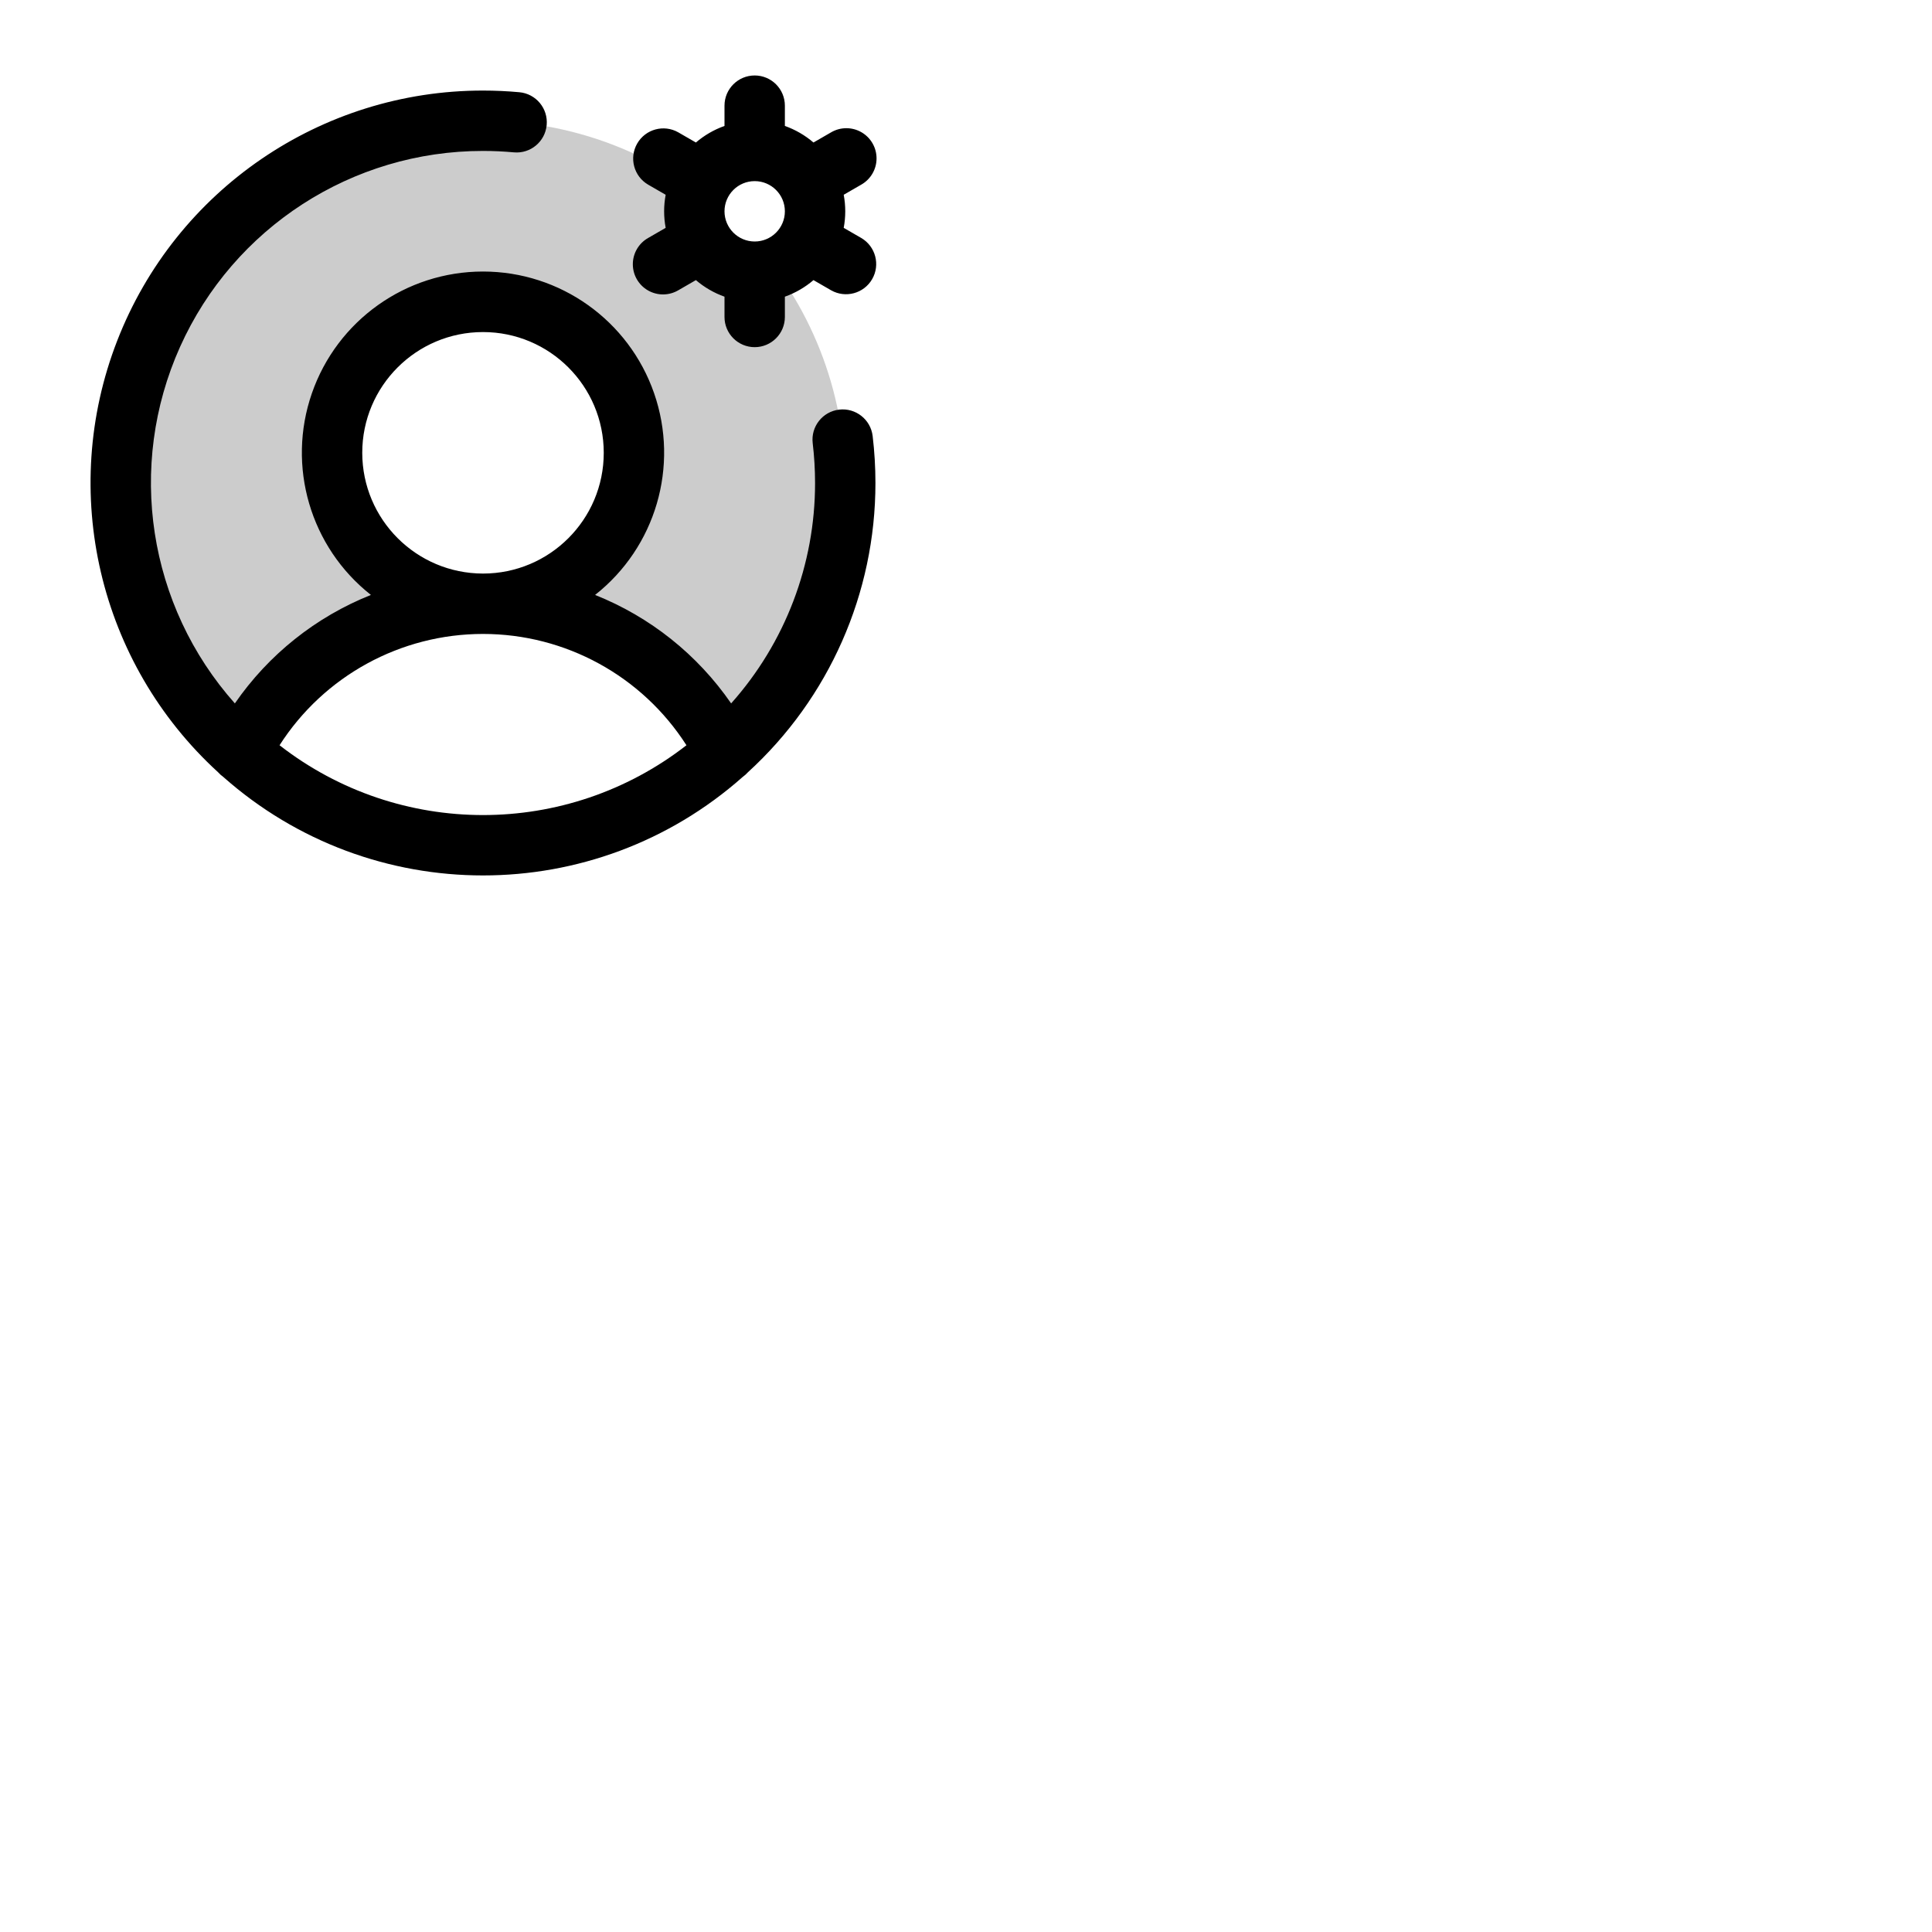
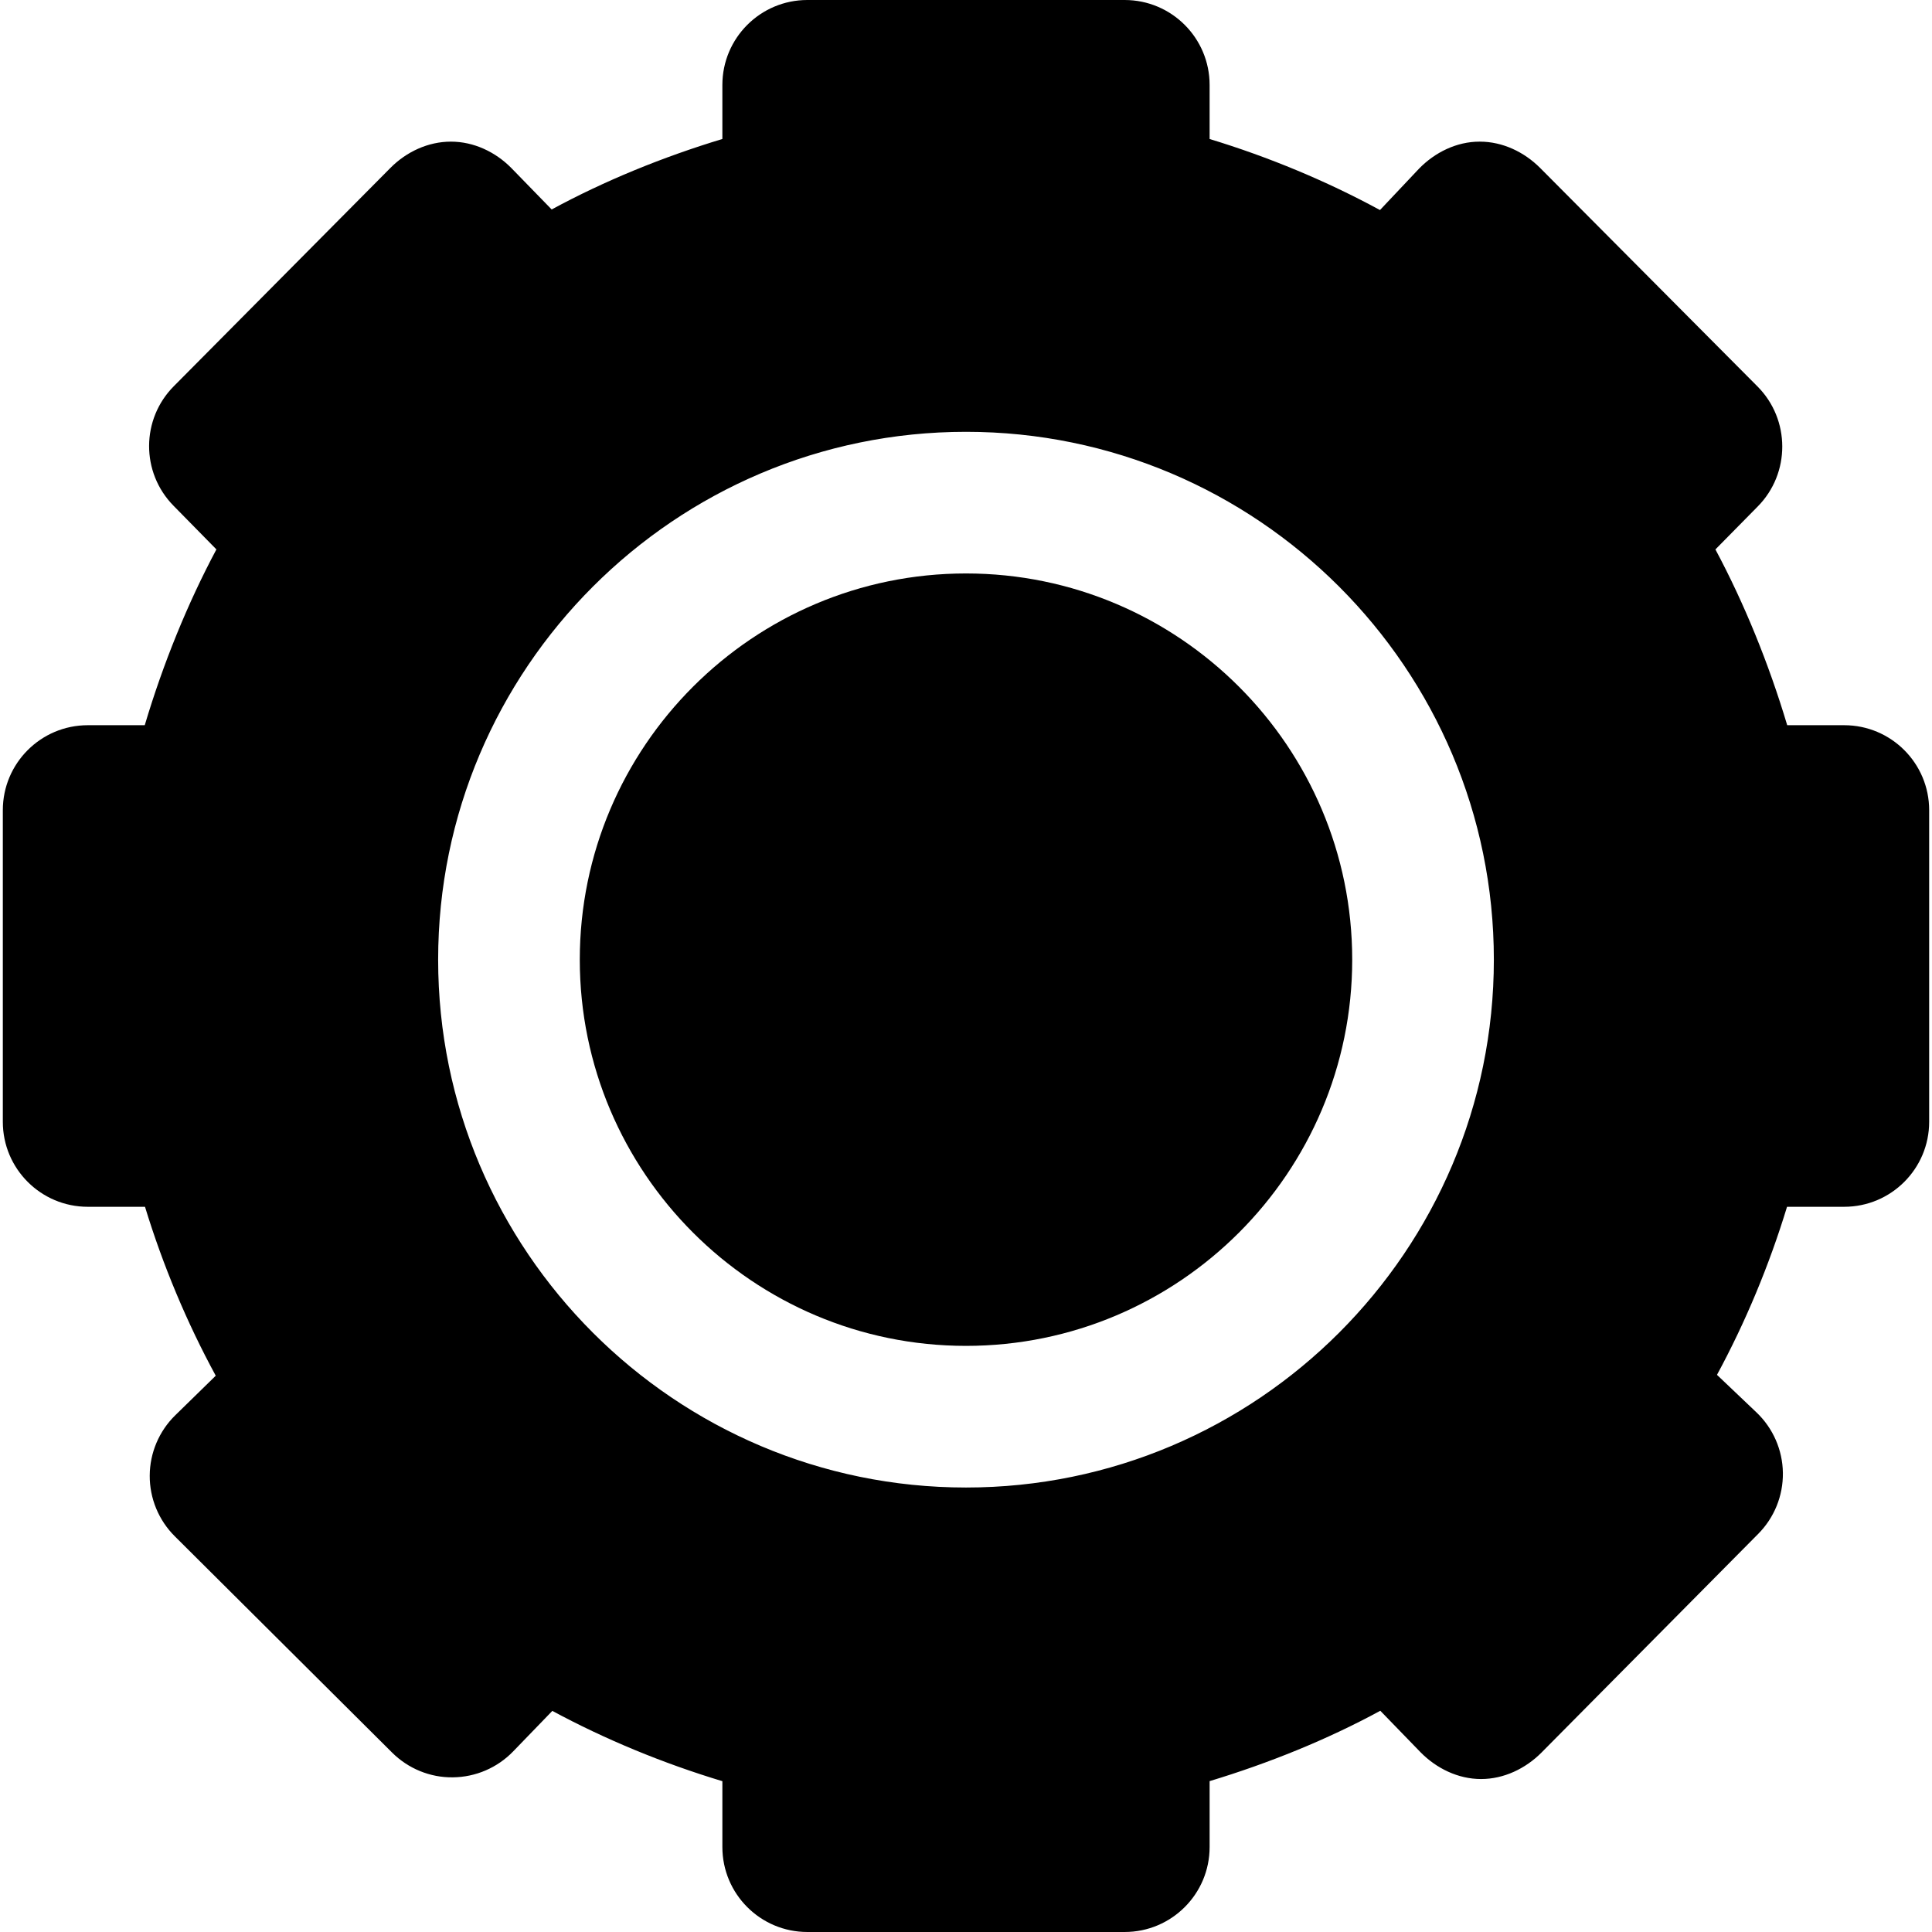
- <svg xmlns="http://www.w3.org/2000/svg" width="512px" height="512px" viewBox="0 0 512 512" id="Flat">
-   <g opacity="0.2">
-     <path d="M205.306,71.08A15.965,15.965,0,0,1,184.92,50.694,96.001,96.001,0,0,0,63.799,199.375v-.001A71.997,71.997,0,0,1,128,160a40,40,0,1,1,40-40,40,40,0,0,1-40,40,71.997,71.997,0,0,1,64.201,39.374A96.002,96.002,0,0,0,205.306,71.08Z" />
+ <svg xmlns="http://www.w3.org/2000/svg" version="1.1" id="Layer_1" x="0px" y="0px" viewBox="0 0 512 512" style="enable-background:new 0 0 512 512;" xml:space="preserve">
+   <g>
+     <g>
+       <path d="M256,151.972c-56.436,0-102.35,45.913-102.35,102.349s45.915,102.35,102.35,102.35s102.35-45.915,102.35-102.35    C358.35,197.886,312.436,151.972,256,151.972z" />
+     </g>
  </g>
-   <path d="M228.249,63.072l-4.657-2.689a23.728,23.728,0,0,0,0-8.766l4.657-2.689a8,8,0,1,0-8-13.856l-4.668,2.695A24.002,24.002,0,0,0,208,33.376V28a8,8,0,0,0-16,0v5.376a24.002,24.002,0,0,0-7.58,4.391l-4.668-2.695a8,8,0,0,0-8,13.856l4.657,2.689a23.728,23.728,0,0,0,0,8.766l-4.657,2.689a8,8,0,1,0,8,13.856l4.668-2.695A24.002,24.002,0,0,0,192,78.624V84a8,8,0,0,0,16,0V78.624a24.002,24.002,0,0,0,7.58-4.391l4.668,2.695a8,8,0,0,0,8-13.856ZM192,56a8,8,0,1,1,8,8A8.009,8.009,0,0,1,192,56Zm30.37,52.556a8,8,0,0,0-6.995,8.892A89.405,89.405,0,0,1,216,128a87.638,87.638,0,0,1-22.242,58.411,79.558,79.558,0,0,0-36.056-28.746,48,48,0,1,0-59.404-0,79.56,79.56,0,0,0-36.056,28.746A87.95,87.95,0,0,1,128,40c2.727,0,5.477.126,8.175.374a8,8,0,0,0,1.467-15.933C134.458,24.148,131.214,24,128,24A103.951,103.951,0,0,0,57.82,204.681a7.937,7.937,0,0,0,1.325,1.189,103.784,103.784,0,0,0,137.712-.002,7.938,7.938,0,0,0,1.32-1.184A103.747,103.747,0,0,0,232,128a105.401,105.401,0,0,0-.738-12.448A8,8,0,0,0,222.37,108.556ZM96,120a32,32,0,1,1,32,32A32.036,32.036,0,0,1,96,120ZM74.083,197.499a64.023,64.023,0,0,1,107.833 0,87.813,87.813,0,0,1-107.833-0Z" />
+   <g>
+     <g>
+       <path d="M488.727,192.188h-15.099c-4.881-16.342-11.414-32.361-19.025-46.584l11.205-11.371    c8.707-8.802,8.677-23.069-0.069-31.834l-57.599-57.901c-4.225-4.236-9.962-6.961-15.943-6.961c-0.044,0-0.089,0-0.132,0    c-6.028,0-11.79,2.833-15.997,7.15l-10.359,10.976c-14.097-7.654-29.457-14.06-45.149-18.824V22.522    C320.561,10.084,310.478,0,298.039,0h-84.082c-12.438,0-22.522,10.084-22.522,22.522v14.309    c-15.755,4.772-31.145,11.036-45.236,18.681L135.51,44.529c-4.216-4.276-9.967-6.992-15.973-6.992c-0.021,0-0.042,0-0.065,0    c-5.983,0-11.722,2.665-15.949,6.904l-57.436,57.883c-8.719,8.743-8.772,22.876-0.12,31.685l11.383,11.588    c-7.585,14.201-14.108,30.195-18.989,46.591h-15.09c-12.438,0-22.522,10.084-22.522,22.522v82.581    c0,12.438,10.084,22.522,22.522,22.522h15.156c4.736,15.51,11.114,30.738,18.749,44.765L46.46,375.05    c-4.311,4.213-6.754,9.977-6.781,16.004s2.362,11.814,6.633,16.066l57.599,57.333c4.275,4.254,10.094,6.647,16.106,6.558    c6.031-0.059,11.786-2.533,15.977-6.869l10.38-10.739c13.985,7.543,29.313,13.883,45.062,18.63v17.444    c0,12.438,10.084,22.522,22.522,22.522h84.082c12.438,0,22.522-10.084,22.522-22.522v-17.459    c15.753-4.772,31.145-11,45.236-18.645l10.689,11.021c4.218,4.276,9.968,7.066,15.974,7.066c0.021,0,0.042,0,0.065,0    c5.983,0,11.722-2.739,15.949-6.977l57.436-57.958c4.284-4.294,6.653-10.135,6.572-16.201c-0.08-6.064-2.604-11.841-6.998-16.021    l-10.467-9.955c7.542-13.929,13.857-29.076,18.564-44.536h15.145c12.438,0,22.522-10.084,22.522-22.522V214.71    C511.249,202.272,501.165,192.188,488.727,192.188z M256,394.208c-77.135,0-139.887-62.752-139.887-139.887    c0-77.133,62.752-139.886,139.887-139.886s139.887,62.754,139.887,139.886C395.887,331.456,333.135,394.208,256,394.208z" />
+     </g>
+   </g>
+   <g>
+ </g>
+   <g>
+ </g>
+   <g>
+ </g>
+   <g>
+ </g>
+   <g>
+ </g>
+   <g>
+ </g>
+   <g>
+ </g>
+   <g>
+ </g>
+   <g>
+ </g>
+   <g>
+ </g>
+   <g>
+ </g>
+   <g>
+ </g>
+   <g>
+ </g>
+   <g>
+ </g>
+   <g>
+ </g>
</svg>
